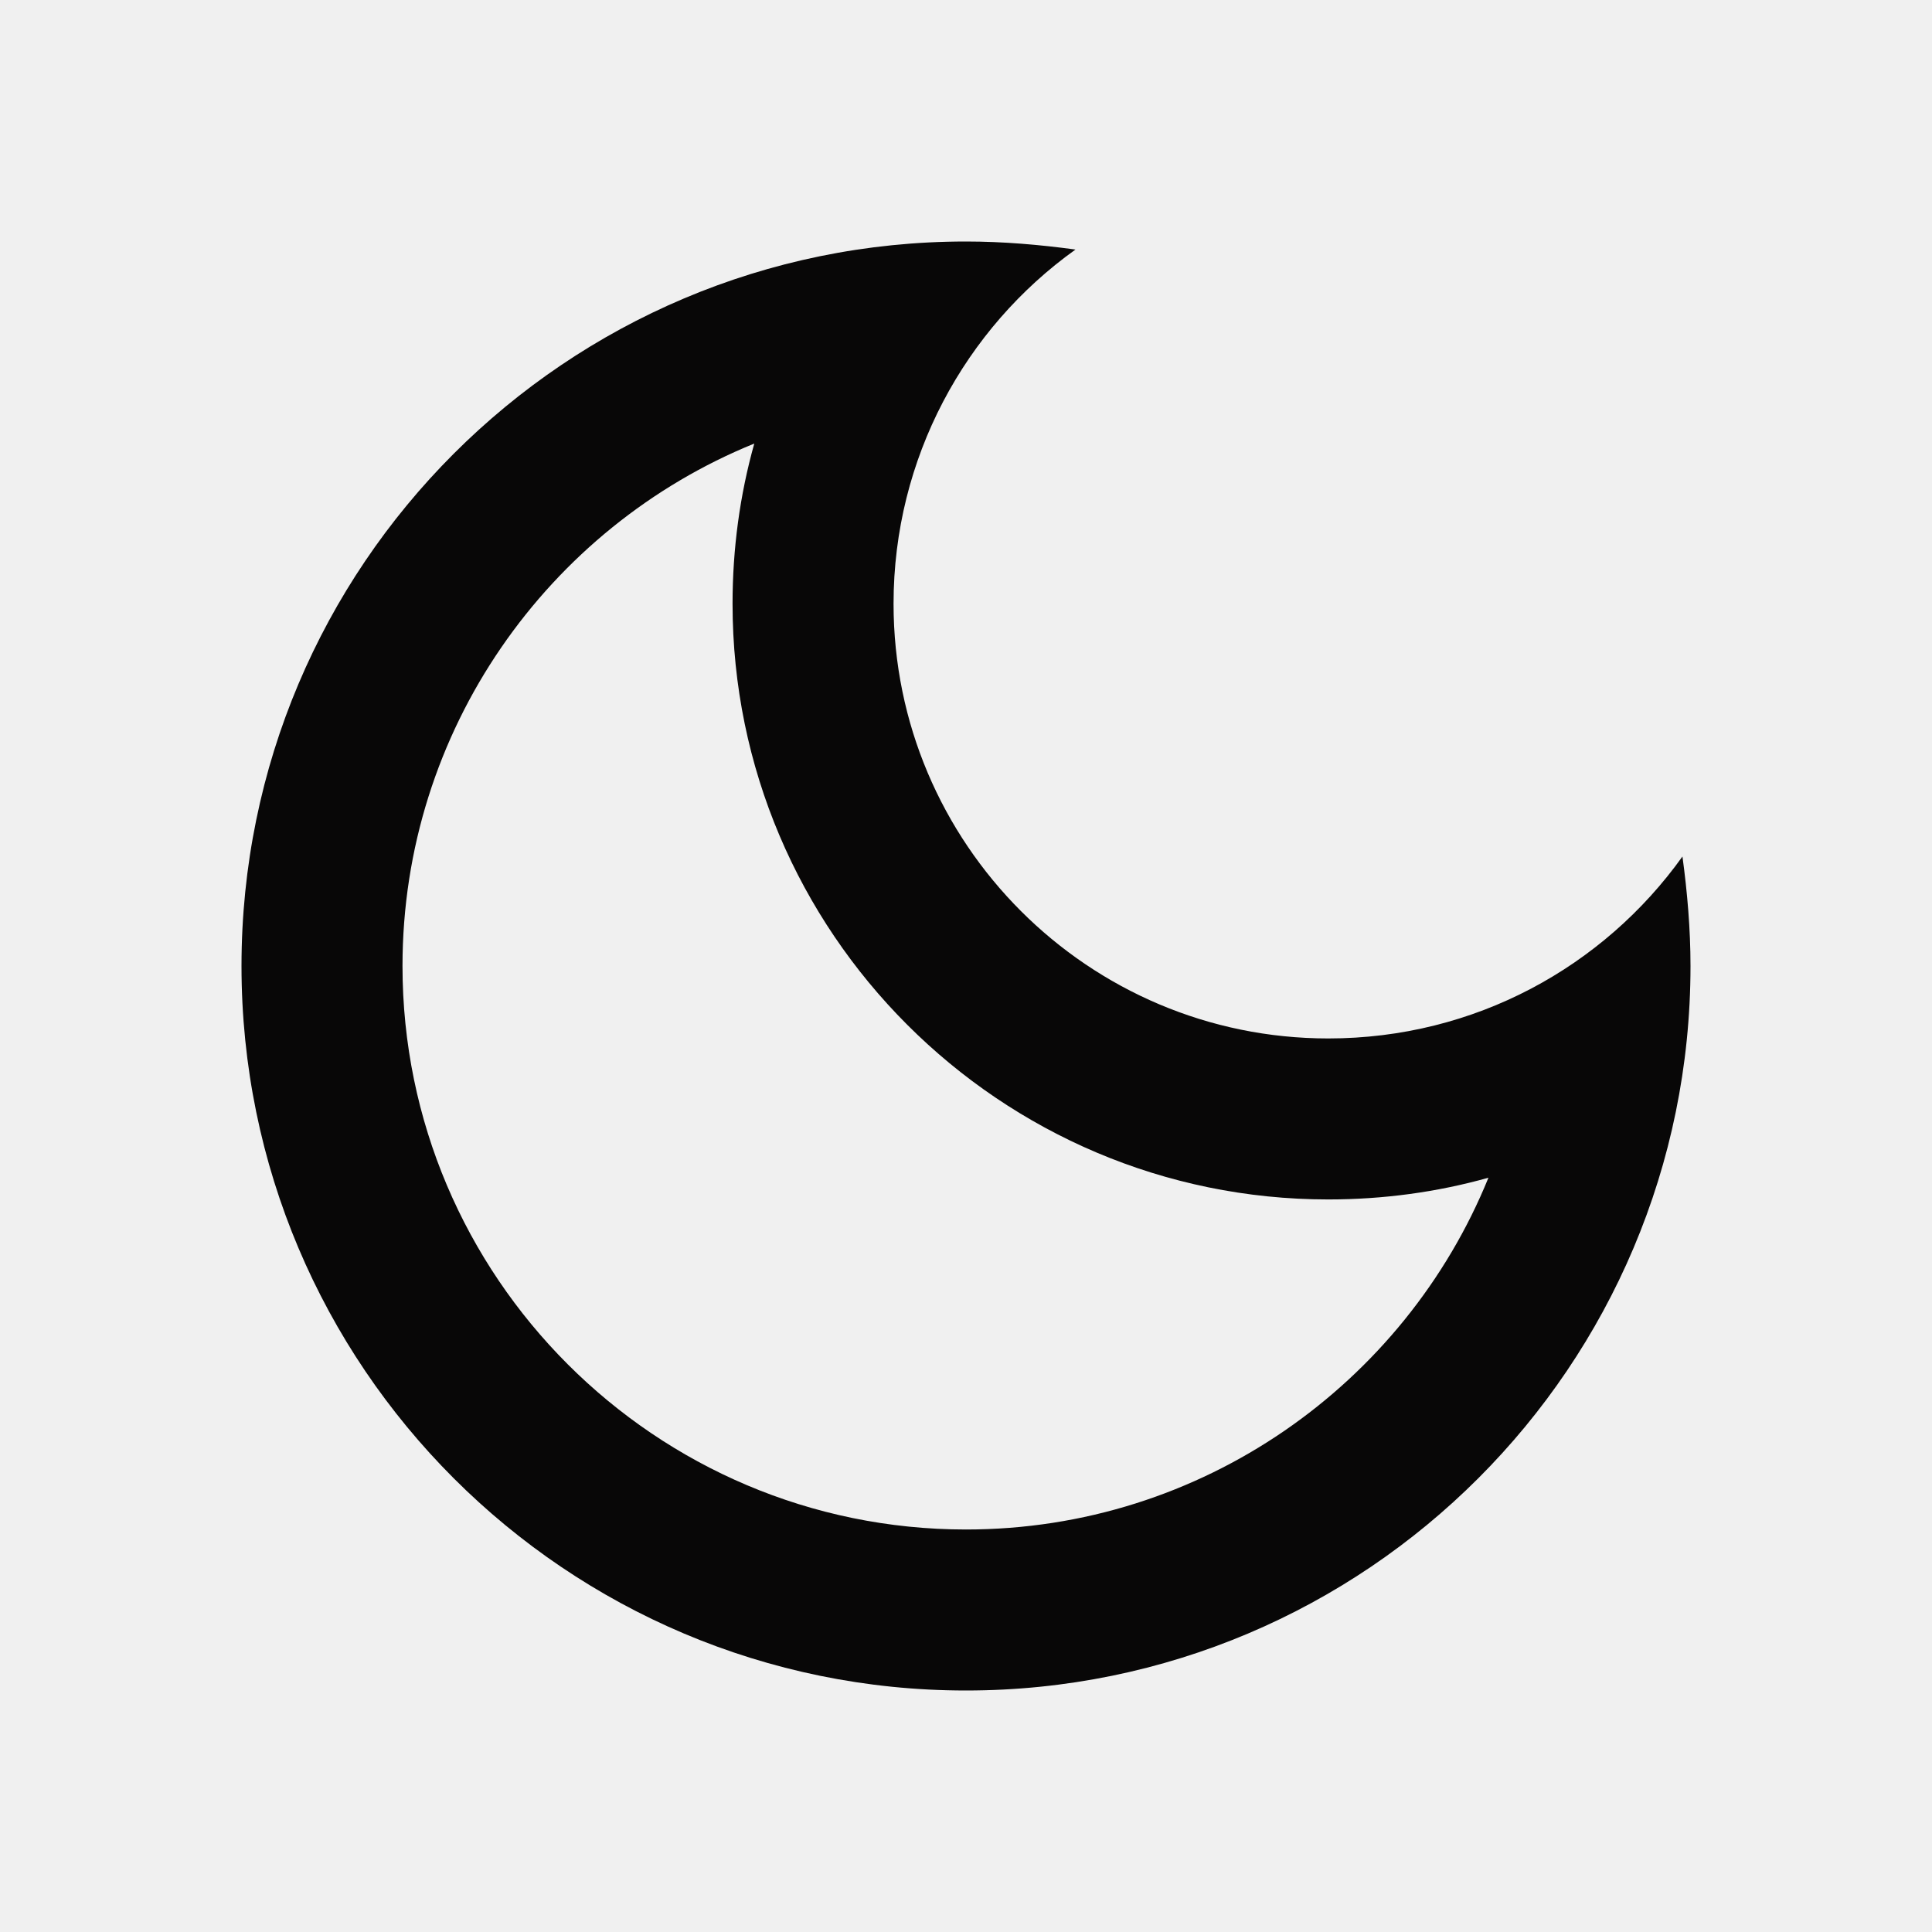
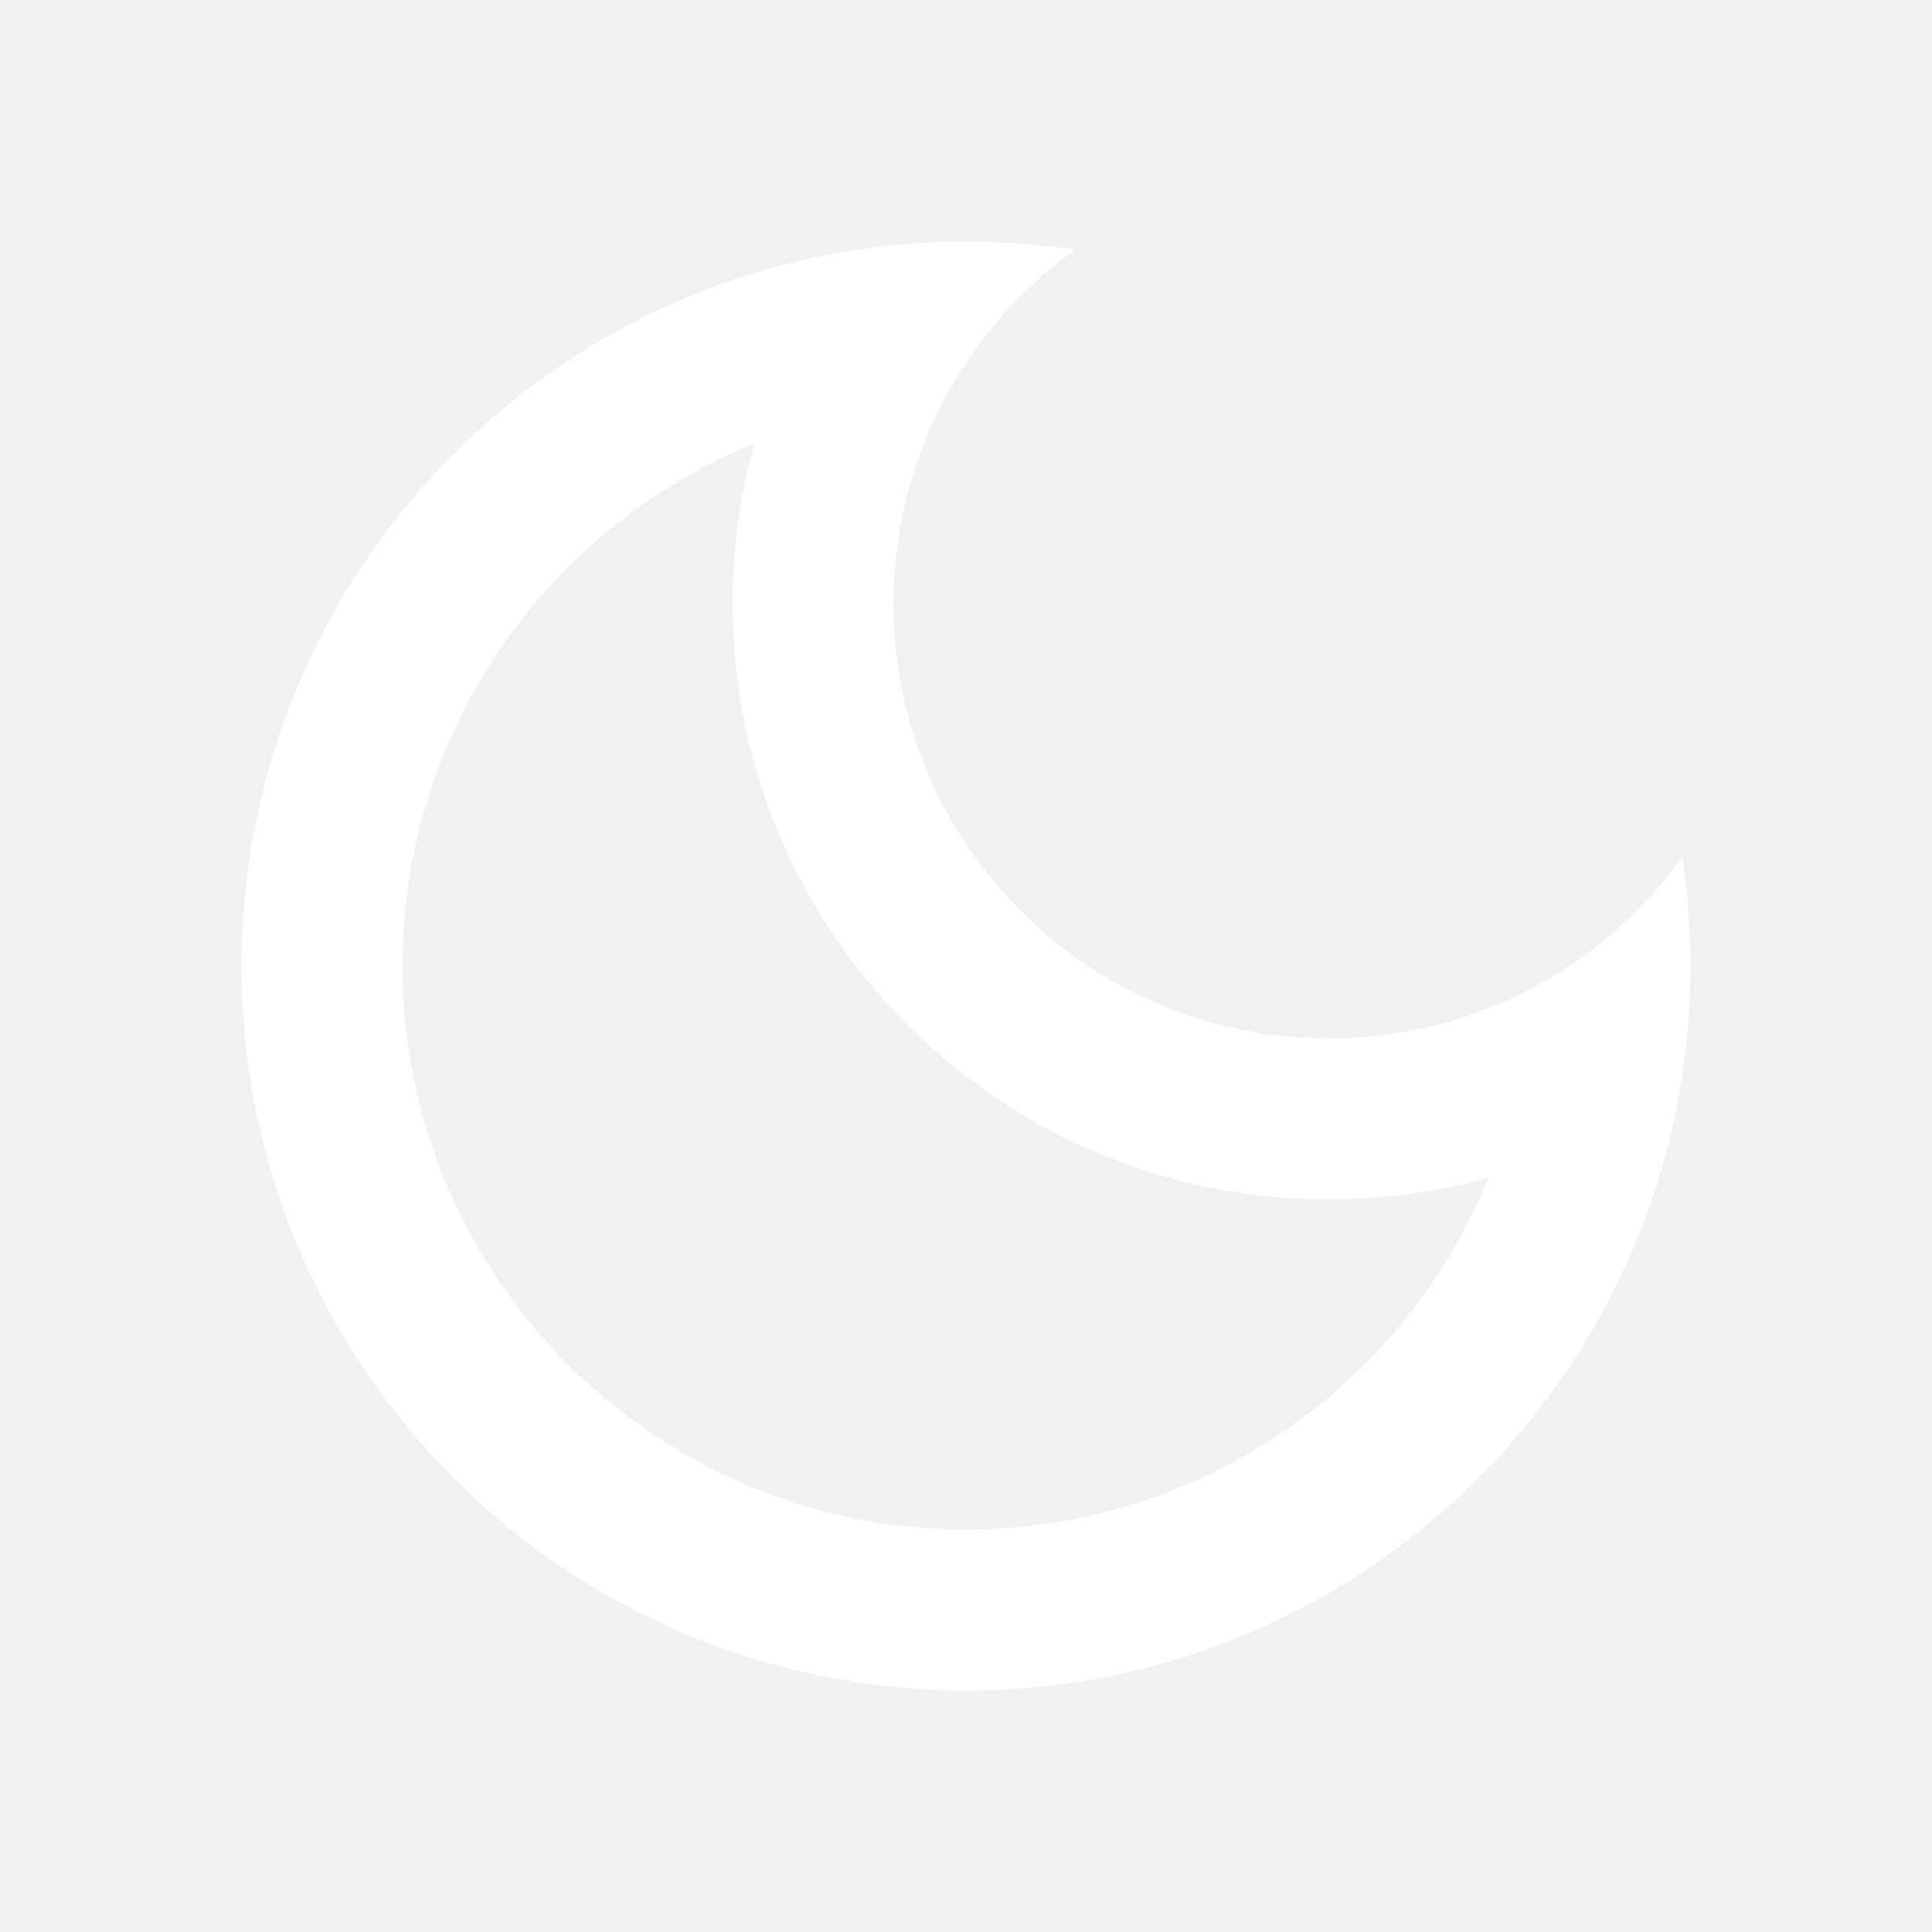
<svg xmlns="http://www.w3.org/2000/svg" width="24" height="24" viewBox="0 0 24 24" fill="none">
-   <path d="M9.37 5.51C9.19 6.15 9.1 6.82 9.1 7.5C9.1 11.58 12.42 14.9 16.5 14.9C17.18 14.9 17.85 14.81 18.49 14.63C17.45 17.19 14.93 19 12 19C8.14 19 5 15.86 5 12C5 9.07 6.81 6.55 9.37 5.51ZM12 3C7.03 3 3 7.03 3 12C3 16.97 7.03 21 12 21C16.97 21 21 16.97 21 12C21 11.54 20.96 11.08 20.9 10.64C19.92 12.01 18.32 12.9 16.5 12.9C13.52 12.9 11.1 10.48 11.1 7.5C11.1 5.69 11.99 4.08 13.36 3.1C12.92 3.04 12.46 3 12 3Z" fill="#080707" />
+   <path d="M9.37 5.51C9.19 6.15 9.1 6.82 9.1 7.5C9.1 11.58 12.42 14.9 16.5 14.9C17.18 14.9 17.85 14.81 18.49 14.63C17.45 17.19 14.93 19 12 19C8.14 19 5 15.86 5 12C5 9.07 6.81 6.55 9.37 5.51ZM12 3C7.03 3 3 7.03 3 12C3 16.97 7.03 21 12 21C16.97 21 21 16.97 21 12C21 11.54 20.96 11.08 20.9 10.64C19.92 12.01 18.32 12.9 16.5 12.9C13.52 12.9 11.1 10.48 11.1 7.5C11.1 5.69 11.99 4.08 13.36 3.1C12.92 3.04 12.46 3 12 3Z" fill="white" />
</svg>
